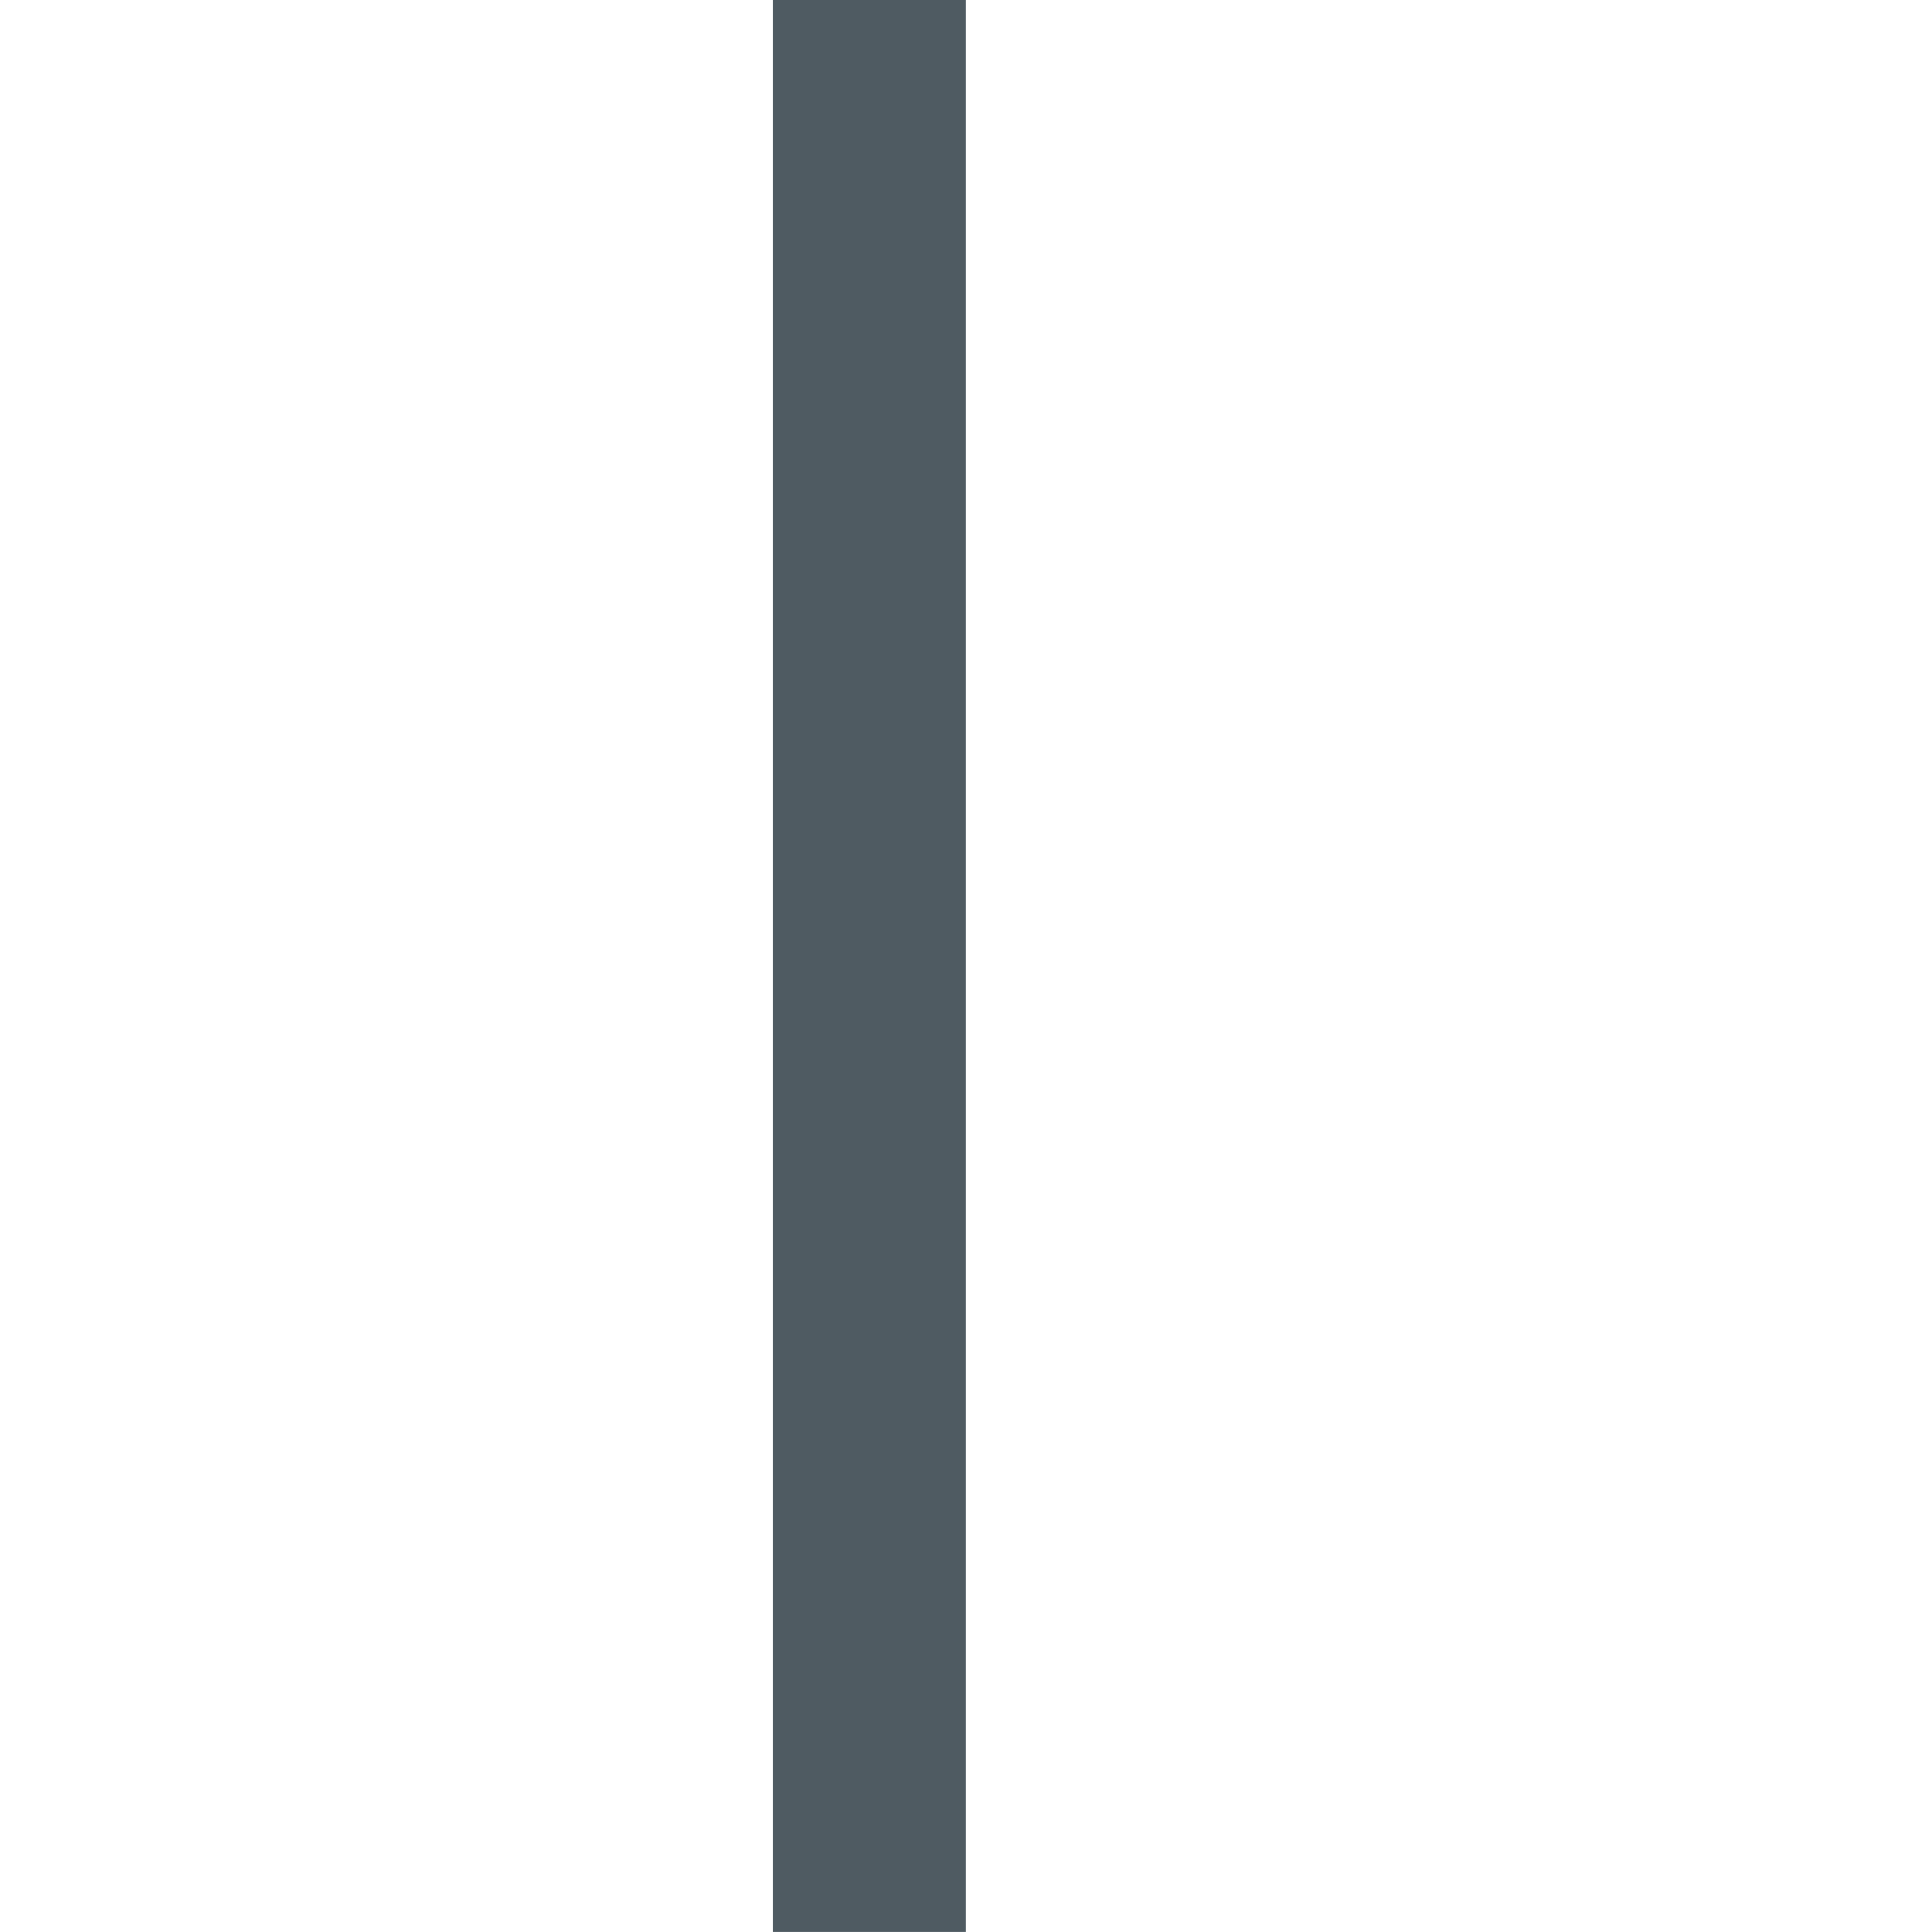
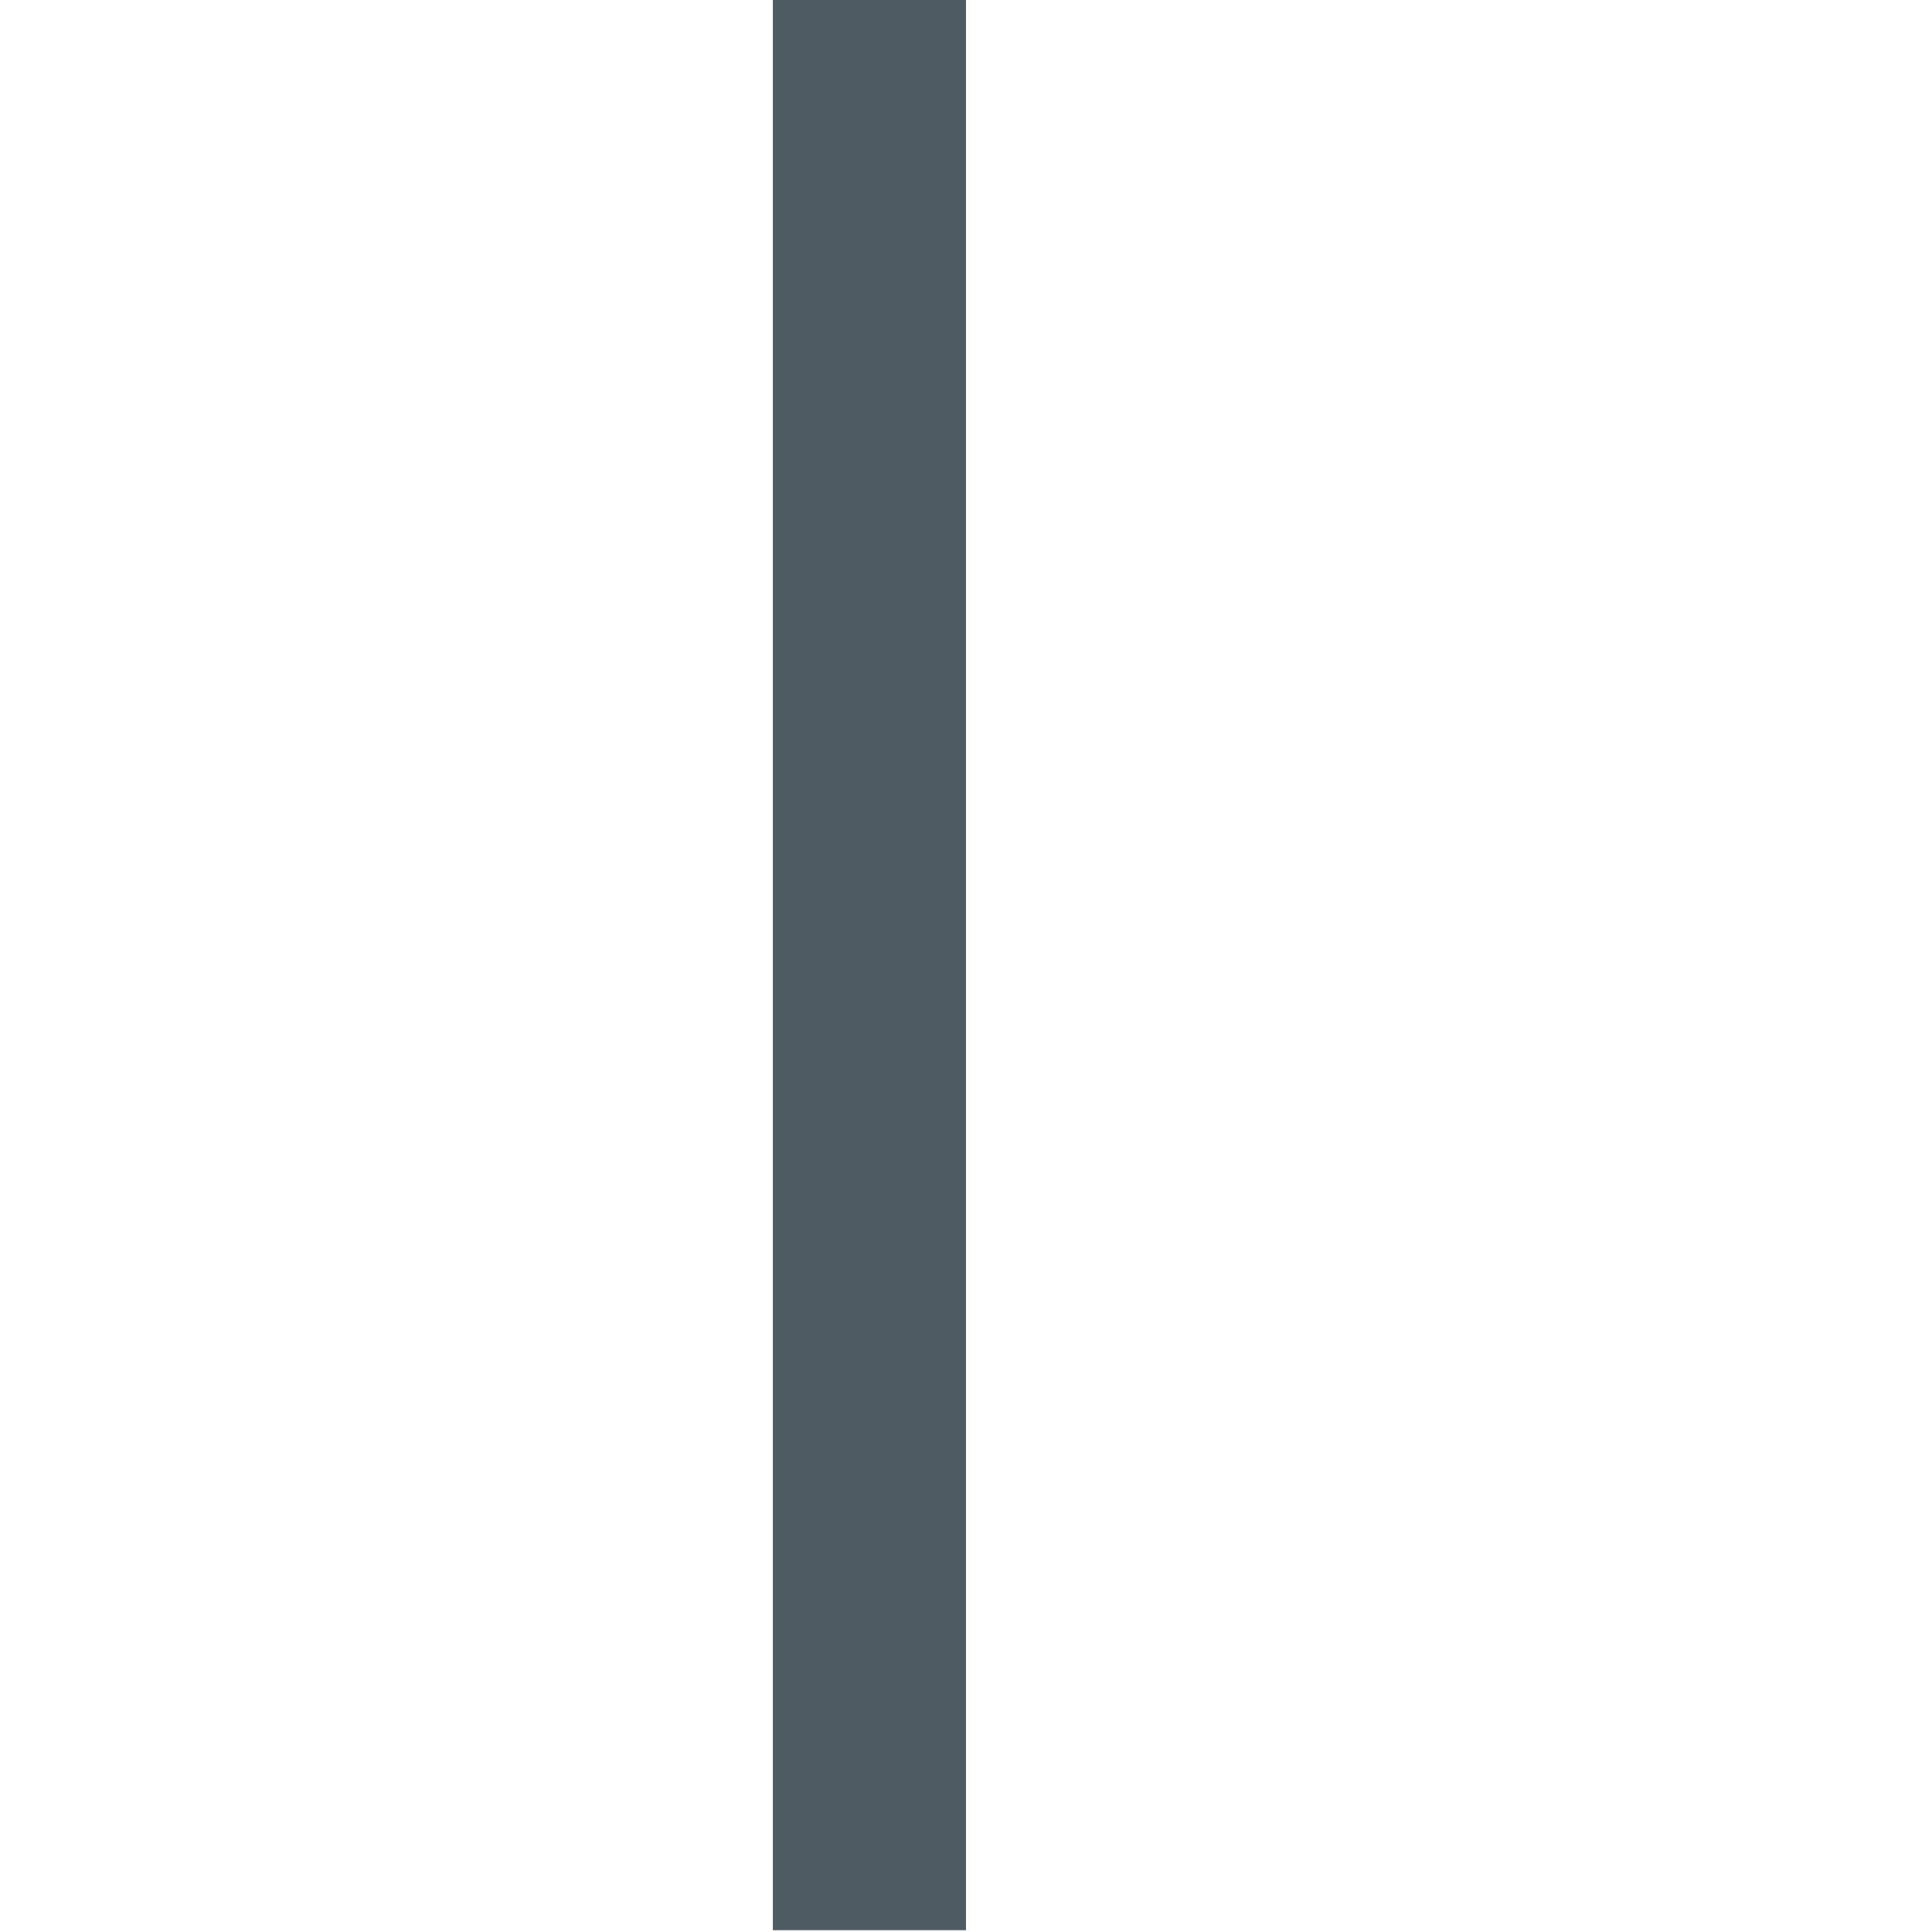
- <svg xmlns="http://www.w3.org/2000/svg" width="20" height="20" viewBox="0 0 5.292 5.292" version="1.1" id="svg8">
-   <defs id="defs2" />
-   <g id="layer1" transform="translate(0,-291.7083)">
-     <g id="g847" transform="matrix(0.05207439,0,0,0.05207453,-0.9012516,282.412)">
-       <g id="g851">
-         <g id="g1059" transform="matrix(1.998622,0,0,1.998619,17.32448,-313.5231)">
-           <path style="opacity:1;fill:none;fill-opacity:0.494;stroke:#ffffff00;stroke-width:0.07;stroke-linecap:round;stroke-linejoin:round;stroke-miterlimit:4;stroke-dasharray:none;stroke-dashoffset:0;stroke-opacity:1;paint-order:stroke fill markers" d="M 25.4,271.6 -8.0000008e-7,246.2 H 50.8 Z" id="path883" />
-           <path id="path880" d="m 25.4,271.6 25.4,25.4 H 0 Z" style="opacity:1;fill:none;fill-opacity:0.494;stroke:#ffffff00;stroke-width:0.07;stroke-linecap:round;stroke-linejoin:round;stroke-miterlimit:4;stroke-dasharray:none;stroke-dashoffset:0;stroke-opacity:1;paint-order:stroke fill markers" />
-           <rect ry="5.053" y="253.849" x="7.649" height="35.529" width="35.529" id="rect870" style="opacity:1;fill:none;fill-opacity:0.494;stroke:#ffffff00;stroke-width:0.062;stroke-linecap:round;stroke-linejoin:round;stroke-miterlimit:4;stroke-dasharray:none;stroke-dashoffset:0;stroke-opacity:1;paint-order:stroke fill markers" />
-           <circle r="25.397" cy="271.6" cx="25.4" id="path872" style="opacity:1;fill:none;fill-opacity:0.494;stroke:#ffffff00;stroke-width:0.076;stroke-linecap:round;stroke-linejoin:round;stroke-miterlimit:4;stroke-dasharray:none;stroke-dashoffset:0;stroke-opacity:1;paint-order:stroke fill markers" />
-           <circle transform="rotate(-45)" cx="-174.09" cy="210.011" r="12.656" id="path876" style="opacity:1;fill:none;fill-opacity:0.494;stroke:#ffffff00;stroke-width:0.074;stroke-linecap:round;stroke-linejoin:round;stroke-miterlimit:4;stroke-dasharray:none;stroke-dashoffset:0;stroke-opacity:1;paint-order:stroke fill markers" />
-           <path id="path904" d="m 25.4,271.6 -25.4,25.4 v -50.8 z" style="opacity:1;fill:none;fill-opacity:0.494;stroke:#ffffff00;stroke-width:0.07;stroke-linecap:round;stroke-linejoin:round;stroke-miterlimit:4;stroke-dasharray:none;stroke-dashoffset:0;stroke-opacity:1;paint-order:stroke fill markers" />
-           <path style="opacity:1;fill:none;fill-opacity:0.494;stroke:#ffffff00;stroke-width:0.07;stroke-linecap:round;stroke-linejoin:round;stroke-miterlimit:4;stroke-dasharray:none;stroke-dashoffset:0;stroke-opacity:1;paint-order:stroke fill markers" d="m 25.4,271.6 25.4,-25.4 v 50.8 z" id="path906" />
-           <rect ry="5.051" y="256.393" x="2.566" height="30.44" width="45.694" id="rect837" style="opacity:1;fill:none;fill-opacity:0.494;stroke:#ffffff00;stroke-width:0.066;stroke-linecap:round;stroke-linejoin:round;stroke-miterlimit:4;stroke-dasharray:none;stroke-dashoffset:0;stroke-opacity:1;paint-order:stroke fill markers" />
-           <rect style="opacity:1;fill:none;fill-opacity:0.494;stroke:#ffffff00;stroke-width:0.066;stroke-linecap:round;stroke-linejoin:round;stroke-miterlimit:4;stroke-dasharray:none;stroke-dashoffset:0;stroke-opacity:1;paint-order:stroke fill markers" id="rect831" width="45.694" height="30.441" x="248.766" y="-40.633" ry="5.051" transform="rotate(90)" />
-         </g>
+ <svg xmlns="http://www.w3.org/2000/svg" width="20" height="20" version="1.1" viewBox="0 0 5.292 5.292">
+   <g transform="translate(0 -291.71)">
+     <g transform="matrix(.052074 0 0 .052075 -.90125 282.41)">
+       <g transform="matrix(1.9986 0 0 1.9986 17.324 -313.52)" fill="none" stroke="#ffffff00" stroke-linecap="round" stroke-linejoin="round">
+         <path d="m25.4 271.6-25.4-25.4h50.8z" stroke-width=".07" style="paint-order:stroke fill markers" />
+         <path d="m25.4 271.6 25.4 25.4h-50.8z" stroke-width=".07" style="paint-order:stroke fill markers" />
+         <rect x="7.649" y="253.85" width="35.529" height="35.529" ry="5.053" stroke-width=".062" style="paint-order:stroke fill markers" />
+         <circle cx="25.4" cy="271.6" r="25.397" stroke-width=".076" style="paint-order:stroke fill markers" />
+         <circle transform="rotate(-45)" cx="-174.09" cy="210.01" r="12.656" stroke-width=".074" style="paint-order:stroke fill markers" />
+         <path d="m25.4 271.6-25.4 25.4v-50.8z" stroke-width=".07" style="paint-order:stroke fill markers" />
+         <path d="m25.4 271.6 25.4-25.4v50.8z" stroke-width=".07" style="paint-order:stroke fill markers" />
+         <rect x="2.566" y="256.39" width="45.694" height="30.44" ry="5.051" stroke-width=".066" style="paint-order:stroke fill markers" />
+         <rect transform="rotate(90)" x="248.77" y="-40.633" width="45.694" height="30.441" ry="5.051" stroke-width=".066" style="paint-order:stroke fill markers" />
      </g>
    </g>
-     <path style="opacity:1;fill:#ffc107;fill-opacity:1;stroke:none;stroke-width:0.386;stroke-miterlimit:4;stroke-dasharray:none;stroke-opacity:1" d="m 50.206,401.677 c 110.217,0.713 55.109,0.356 0,0 z" id="rect997" />
-     <g id="layer1-5" transform="translate(-49.82829,-54.46449)">
-       <g id="g839" transform="translate(45.59496,51.81866)">
-         <rect style="opacity:1;fill:#4f5b62;fill-opacity:1;stroke:none;stroke-width:1.673;stroke-linecap:round;stroke-linejoin:round;stroke-miterlimit:4;stroke-dasharray:none;stroke-dashoffset:0;stroke-opacity:1" id="rect834" width="0.529" height="5.292" x="6.35" y="294.354" />
+     <path d="m50.206 401.68c110.22 0.713 55.109 0.356 0 0z" fill="#ffc107" />
+     <g transform="translate(-49.828 -54.464)">
+       <g transform="translate(45.595 51.819)">
+         <rect x="6.35" y="294.35" width=".529" height="5.292" fill="#4f5b62" />
      </g>
    </g>
  </g>
</svg>
